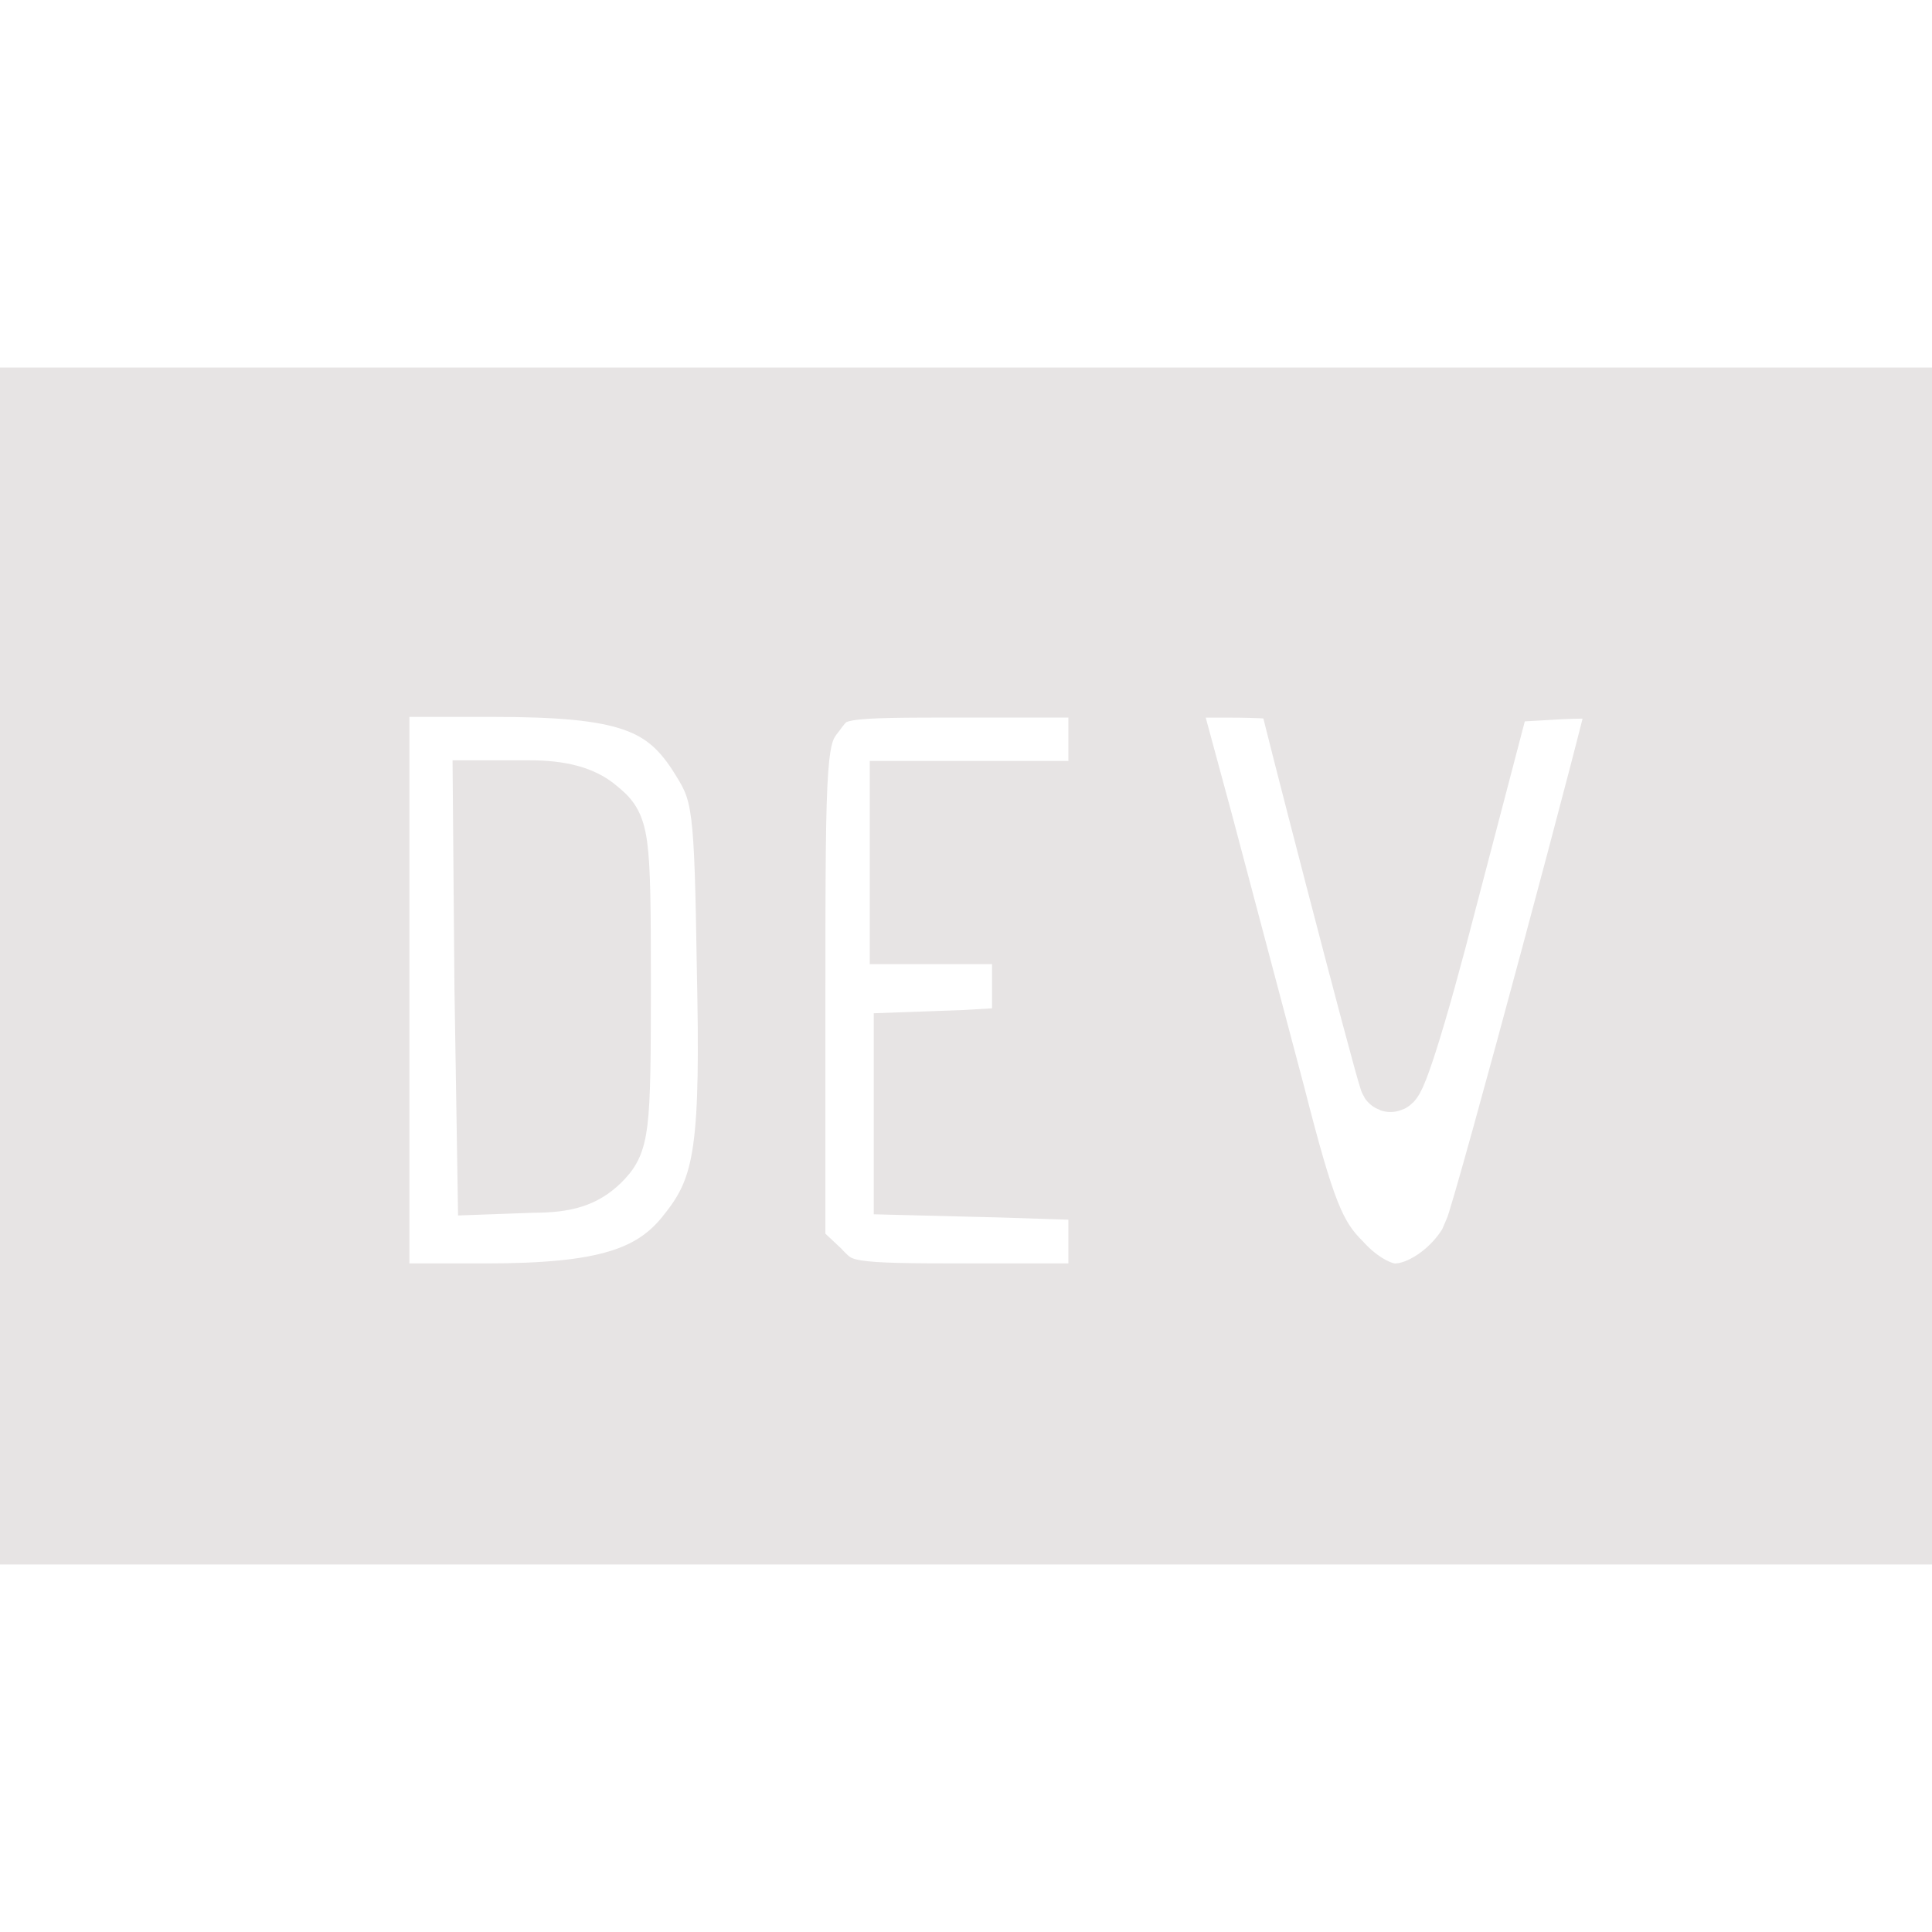
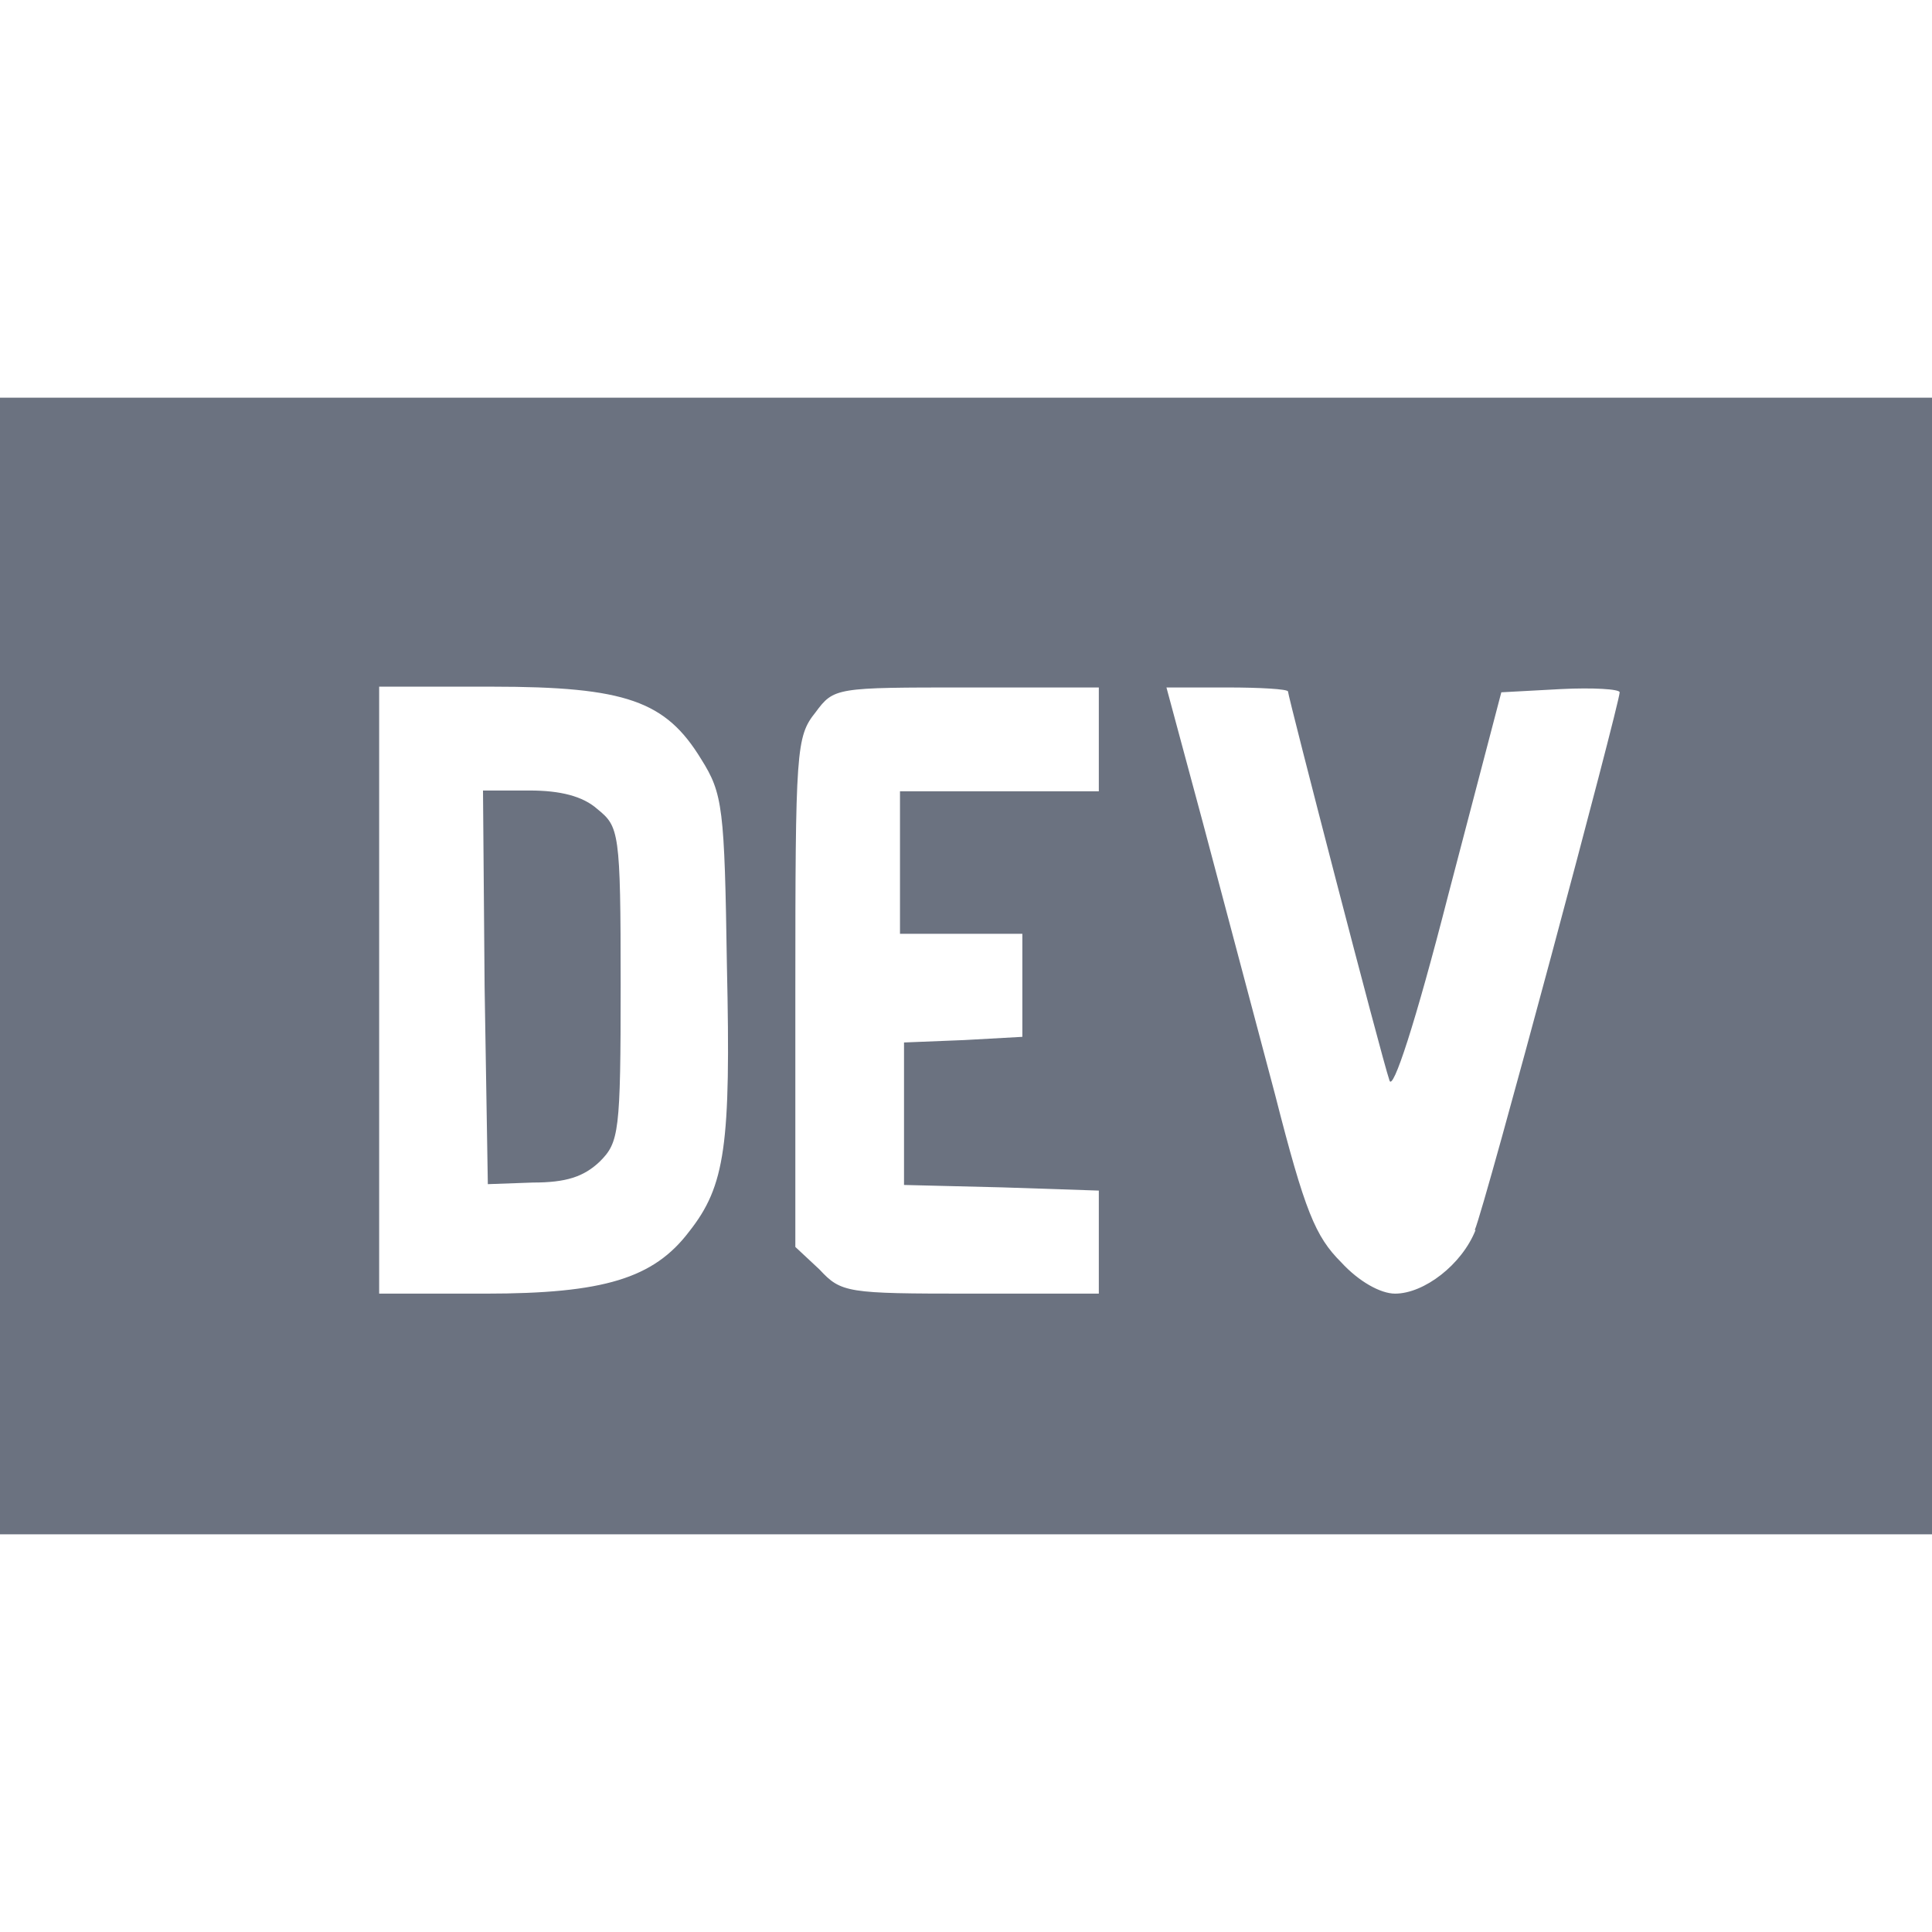
- <svg xmlns="http://www.w3.org/2000/svg" fill="#e7e4e4" width="800px" height="800px" viewBox="0 0 32 32" stroke="#e7e4e4">
+ <svg xmlns="http://www.w3.org/2000/svg" fill="#6b7280" width="800px" height="800px" viewBox="0 0 24 24" role="img">
  <g id="SVGRepo_bgCarrier" stroke-width="0" />
  <g id="SVGRepo_tracerCarrier" stroke-linecap="round" stroke-linejoin="round" />
  <g id="SVGRepo_iconCarrier">
-     <path d="M9.896 13.401c-0.245-0.213-0.615-0.308-1.125-0.308h-0.771l0.027 3.256 0.052 3.265 0.749-0.027c0.547 0 0.839-0.093 1.104-0.348 0.323-0.319 0.349-0.48 0.349-2.933 0-2.547-0.027-2.613-0.385-2.905zM0 6.588v18.824h32v-18.824zM11.412 20.401c-0.584 0.771-1.412 1.025-3.371 1.025h-1.76v-10.052h1.864c2.229 0 2.881 0.24 3.469 1.199 0.359 0.572 0.385 0.801 0.427 3.427 0.063 2.973-0.025 3.64-0.629 4.401zM18.197 13.104h-3.291v2.365h2.025v1.703l-0.959 0.057-1 0.036v2.36l1.625 0.041 1.599 0.052v1.708h-2.129c-2.041 0-2.136-0.015-2.495-0.4l-0.401-0.376v-4.213c0-4.025 0.016-4.24 0.333-4.635 0.307-0.417 0.333-0.417 2.511-0.417h2.181v1.735zM24.437 20.375c-0.224 0.573-0.849 1.052-1.333 1.052-0.24 0-0.599-0.197-0.891-0.52-0.427-0.428-0.599-0.839-1.093-2.771l-1.199-4.521-0.604-2.229h1.016c0.531 0 1 0.027 1 0.068 0 0.077 1.547 6.052 1.683 6.443 0.052 0.197 0.421-0.937 0.968-3.068l0.88-3.359 0.991-0.057c0.531-0.027 0.973 0 0.973 0.057 0 0.181-2.229 8.504-2.401 8.905z" />
+     <path d="M7.42 10.05c-.18-.16-.46-.23-.84-.23H6l.02 2.44.04 2.45.56-.02c.41 0 .63-.07.83-.26.24-.24.26-.36.26-2.2 0-1.91-.02-1.96-.29-2.18zM0 4.94v14.12h24V4.94H0zM8.56 15.3c-.44.58-1.06.77-2.53.77H4.71V8.53h1.4c1.67 0 2.16.18 2.6.9.27.43.29.6.32 2.57.05 2.23-.02 2.73-.47 3.3zm5.09-5.47h-2.47v1.77h1.52v1.28l-.72.04-.75.03v1.77l1.22.03 1.2.04v1.28h-1.6c-1.53 0-1.6-.01-1.87-.3l-.3-.28v-3.16c0-3.02.01-3.18.25-3.48.23-.31.25-.31 1.88-.31h1.64v1.3zm4.68 5.45c-.17.43-.64.79-1 .79-.18 0-.45-.15-.67-.39-.32-.32-.45-.63-.82-2.08l-.9-3.39-.45-1.67h.76c.4 0 .75.02.75.05 0 .06 1.16 4.54 1.26 4.83.04.15.32-.7.73-2.3l.66-2.52.74-.04c.4-.02.73 0 .73.04 0 .14-1.67 6.38-1.8 6.68z" />
  </g>
</svg>
